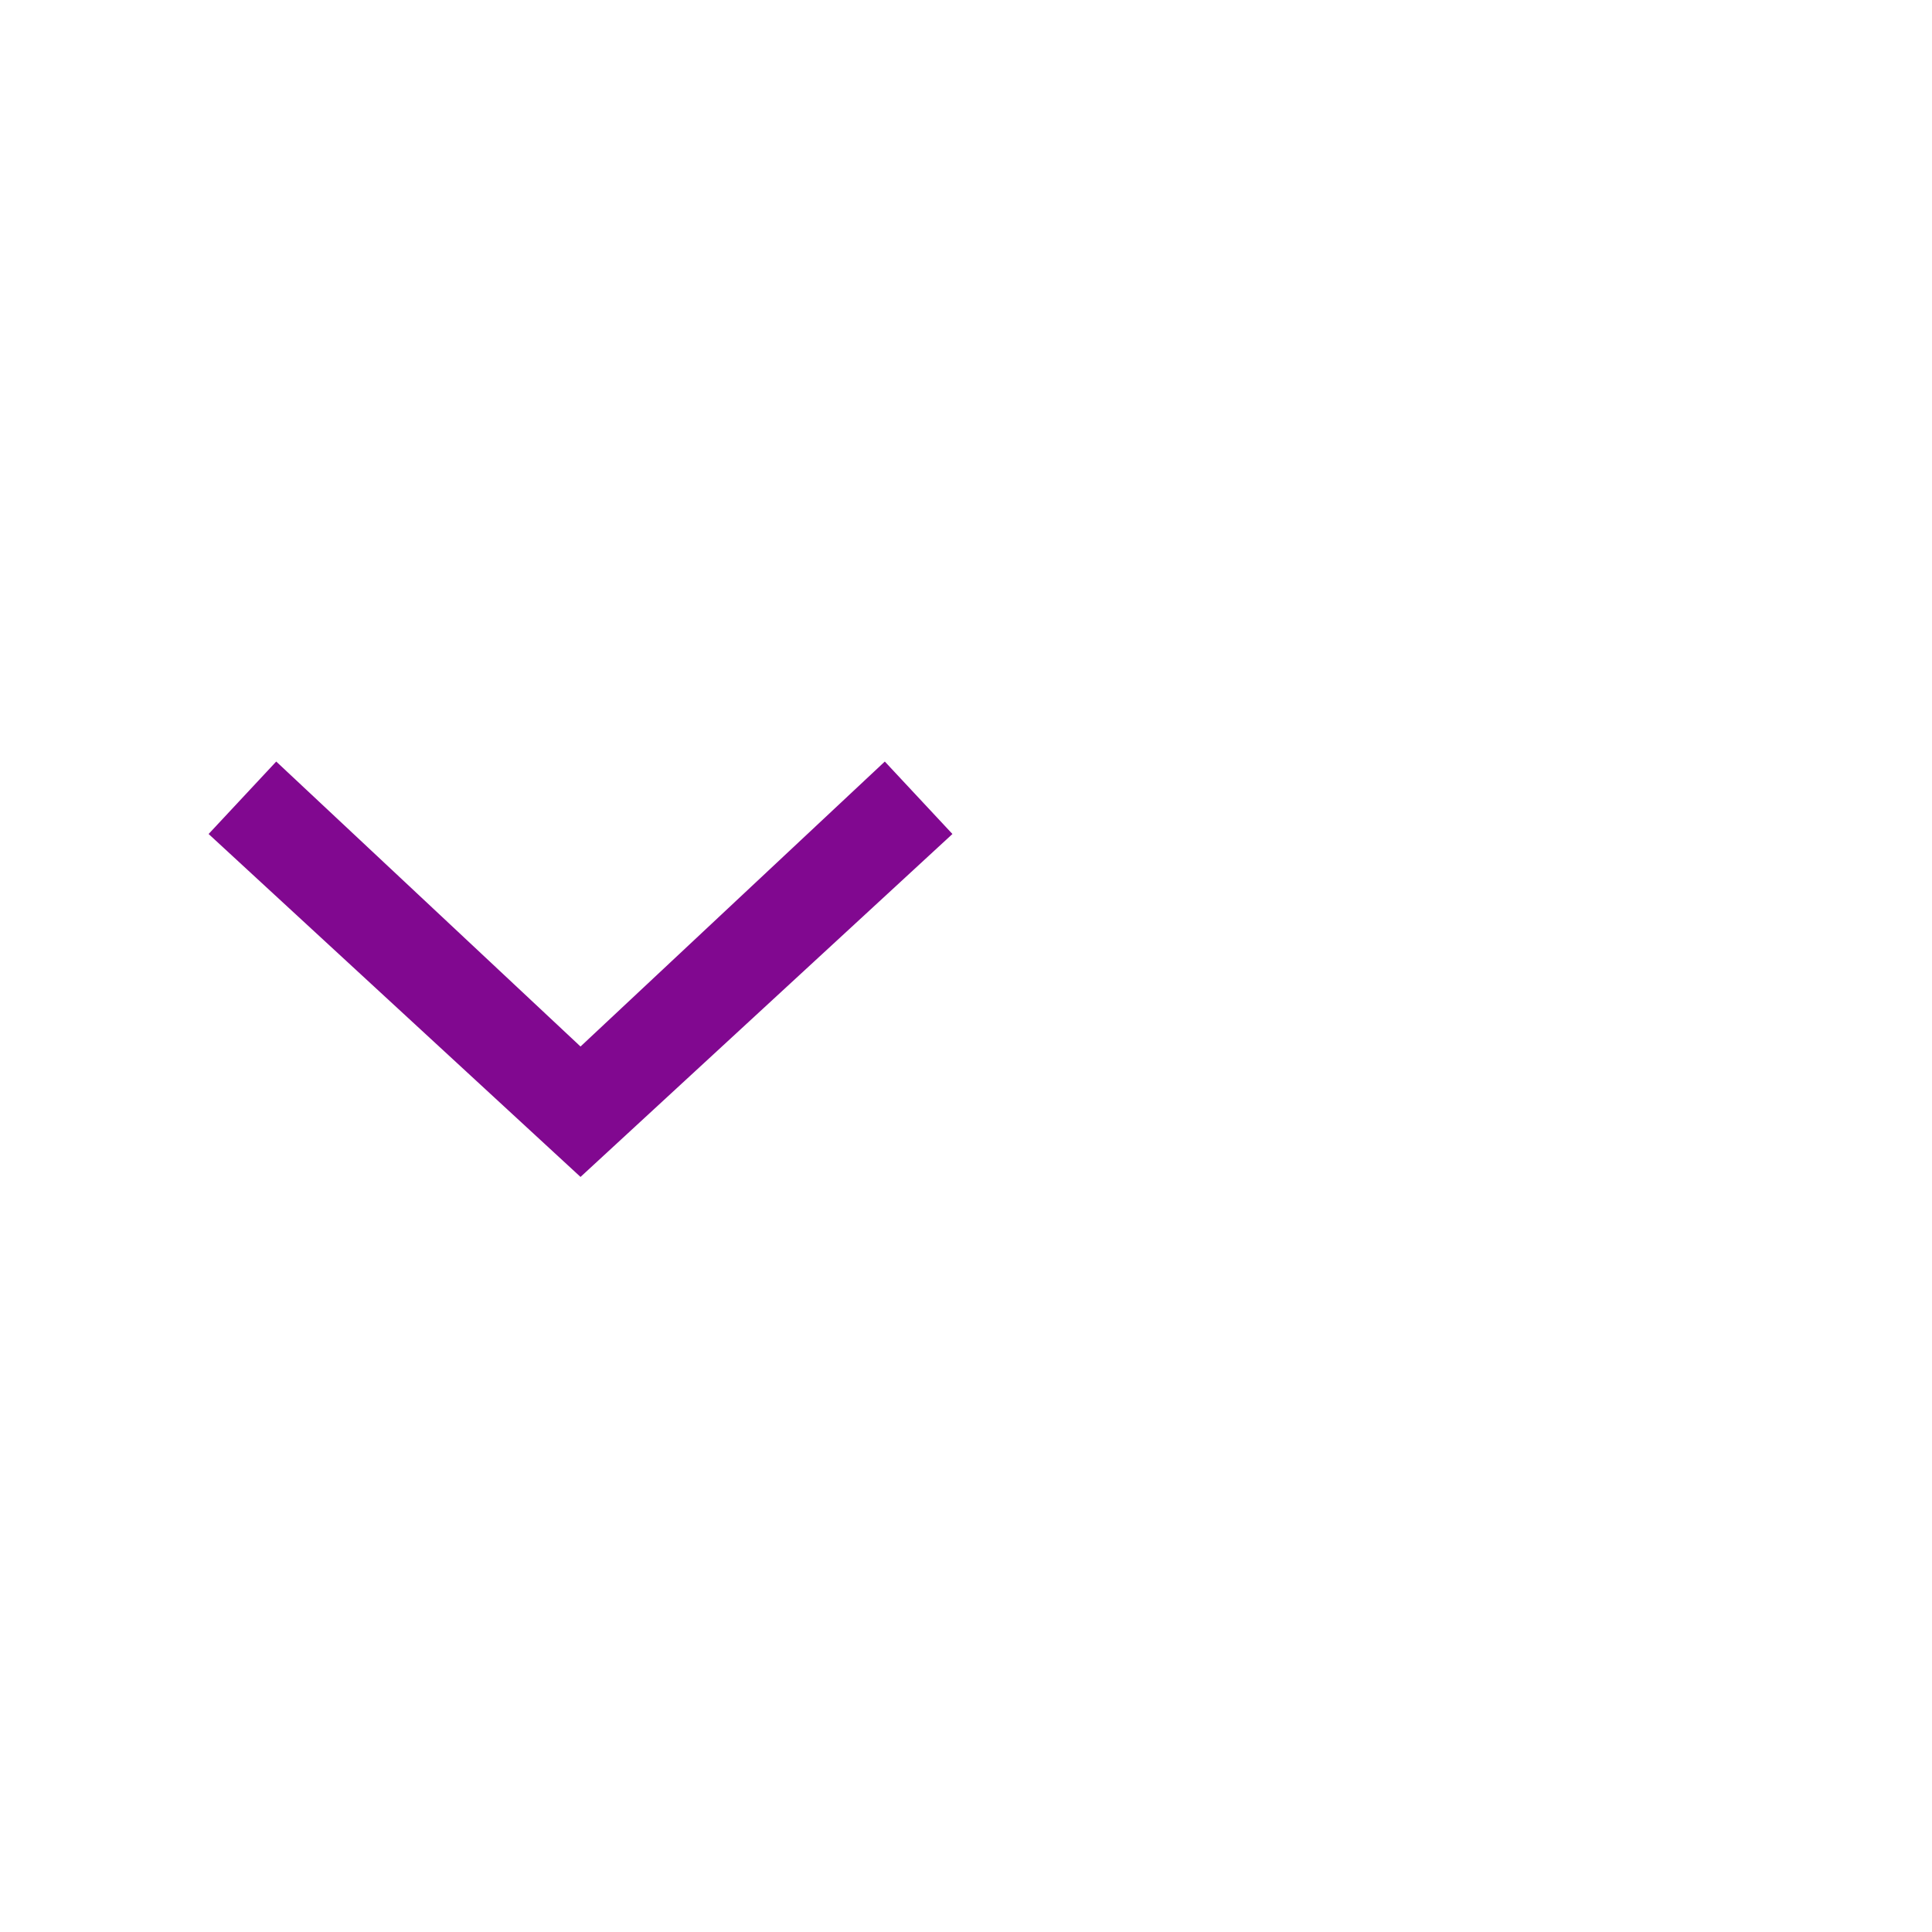
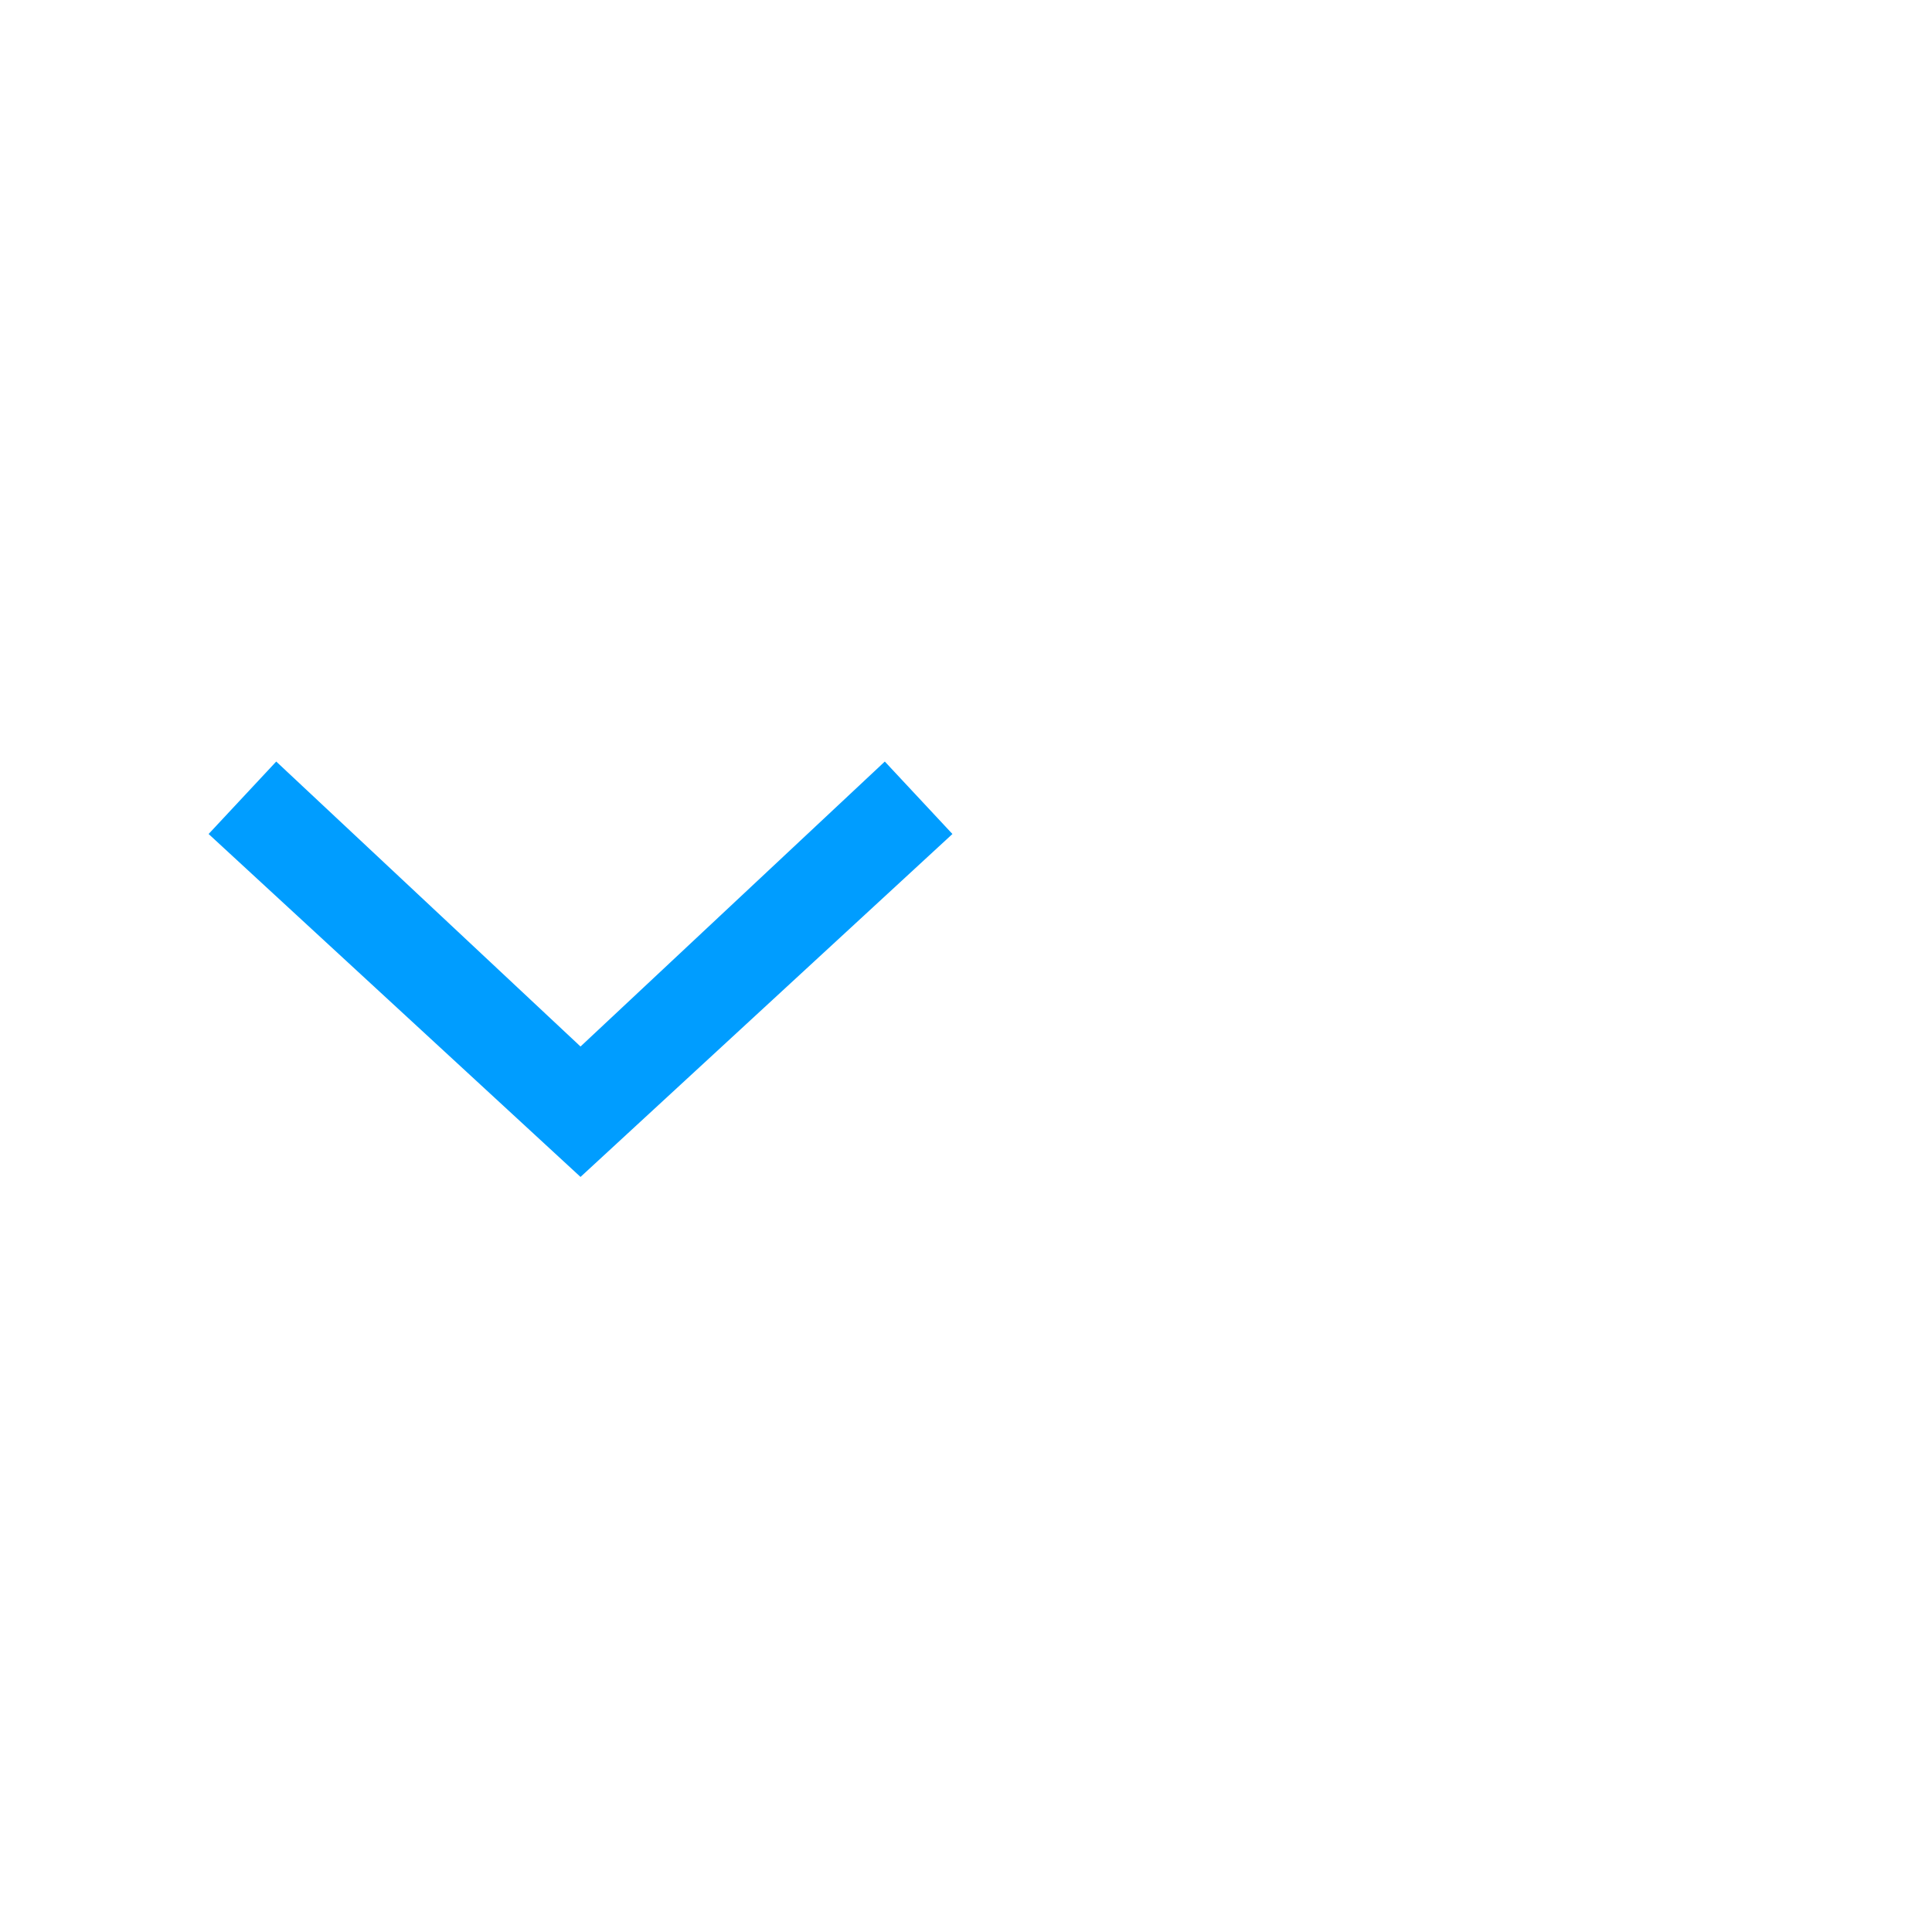
<svg xmlns="http://www.w3.org/2000/svg" version="1.1" id="svg11" x="0px" y="0px" viewBox="0 0 40 40" style="enable-background:new 0 0 40 40;" xml:space="preserve">
-   <style type="text/css">
- 	.st0{fill-rule:evenodd;clip-rule:evenodd;fill:#810890;}
+   <defs id="defs12" />
+   <style type="text/css" id="style2">
+ 	.st0{fill-rule:evenodd;clip-rule:evenodd;fill:#2EA1FF;}
	.st1{fill:none;}
</style>
  <g id="ComboBox">
    <g id="ic-arrow-drop-down" transform="translate(0, 8)">
      <g id="Group_8822" transform="translate(4.319, 7.767)">
-         <polygon id="Path_18879" class="st0" points="7.7,8.6 0,1.5 1.4,0 7.7,5.9 14,0 15.4,1.5    " />
+         <polygon id="Path_18879" class="st0" points="7.7,8.6 0,1.5 1.4,0 7.7,5.9 14,0 15.4,1.5    " style="fill:#009dff;fill-opacity:1" />
      </g>
      <polygon id="Rectangle_4407" class="st1" points="0,0 24,0 24,24 0,24   " />
    </g>
  </g>
</svg>
